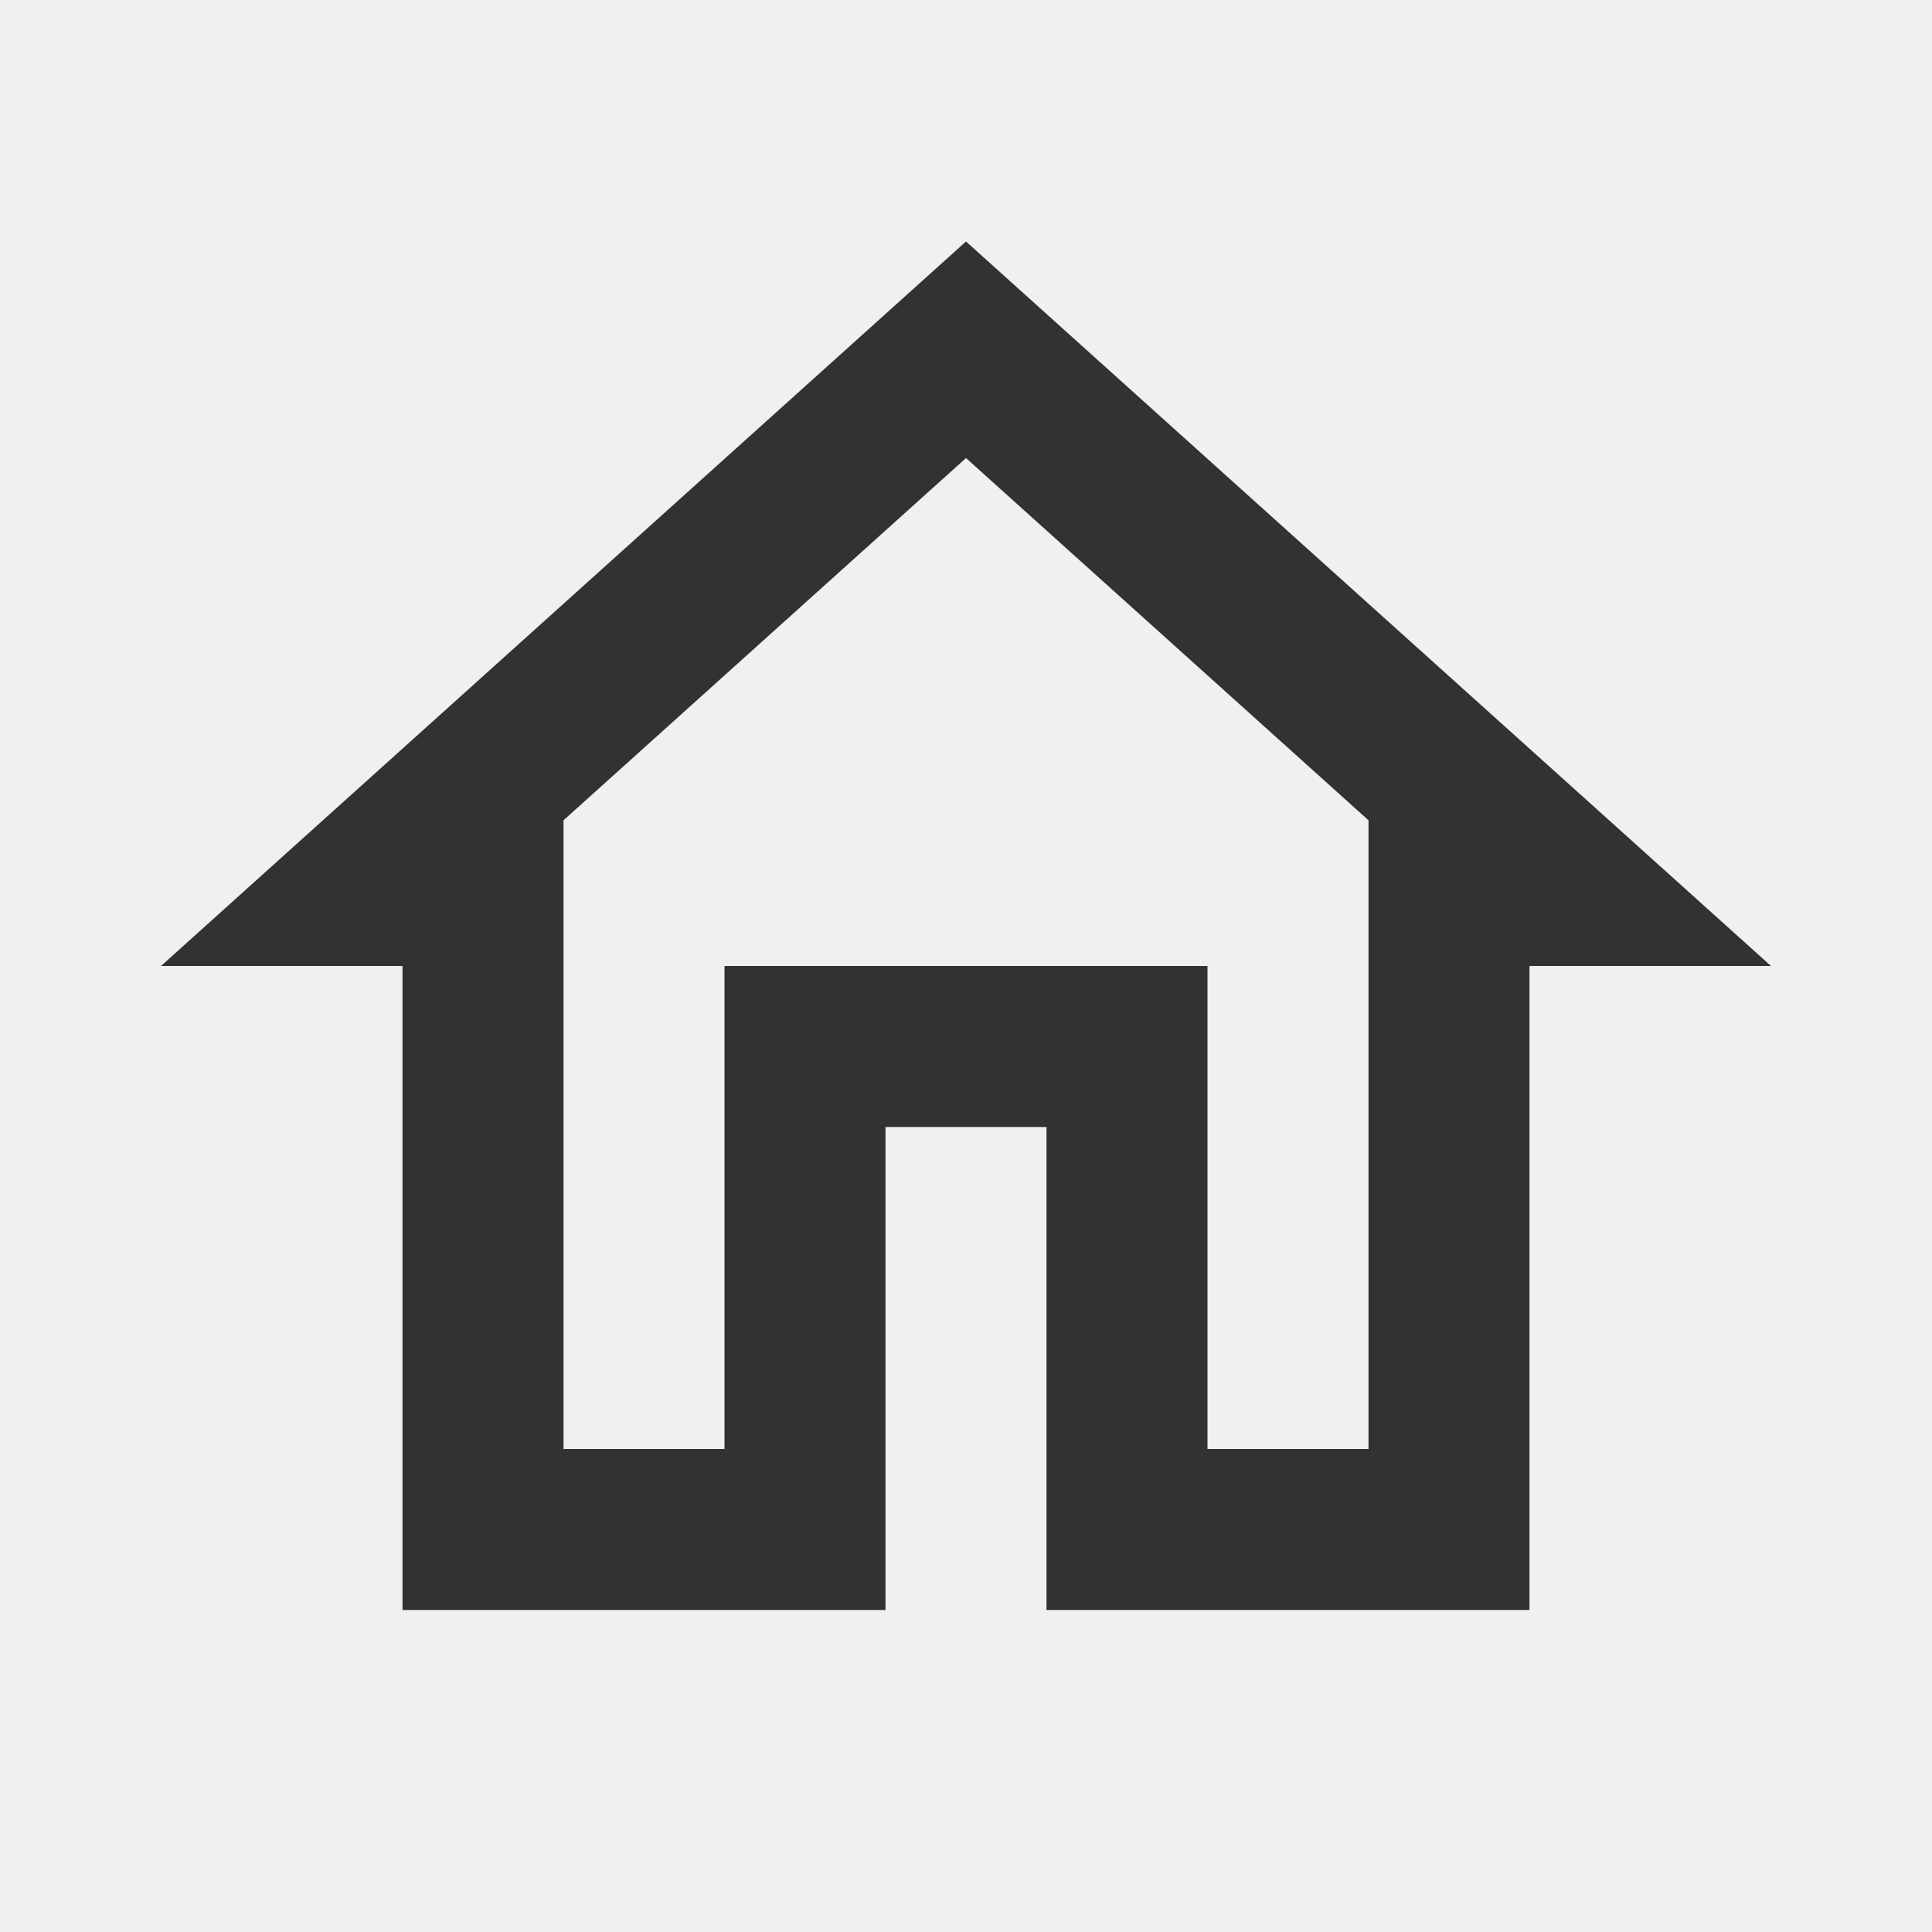
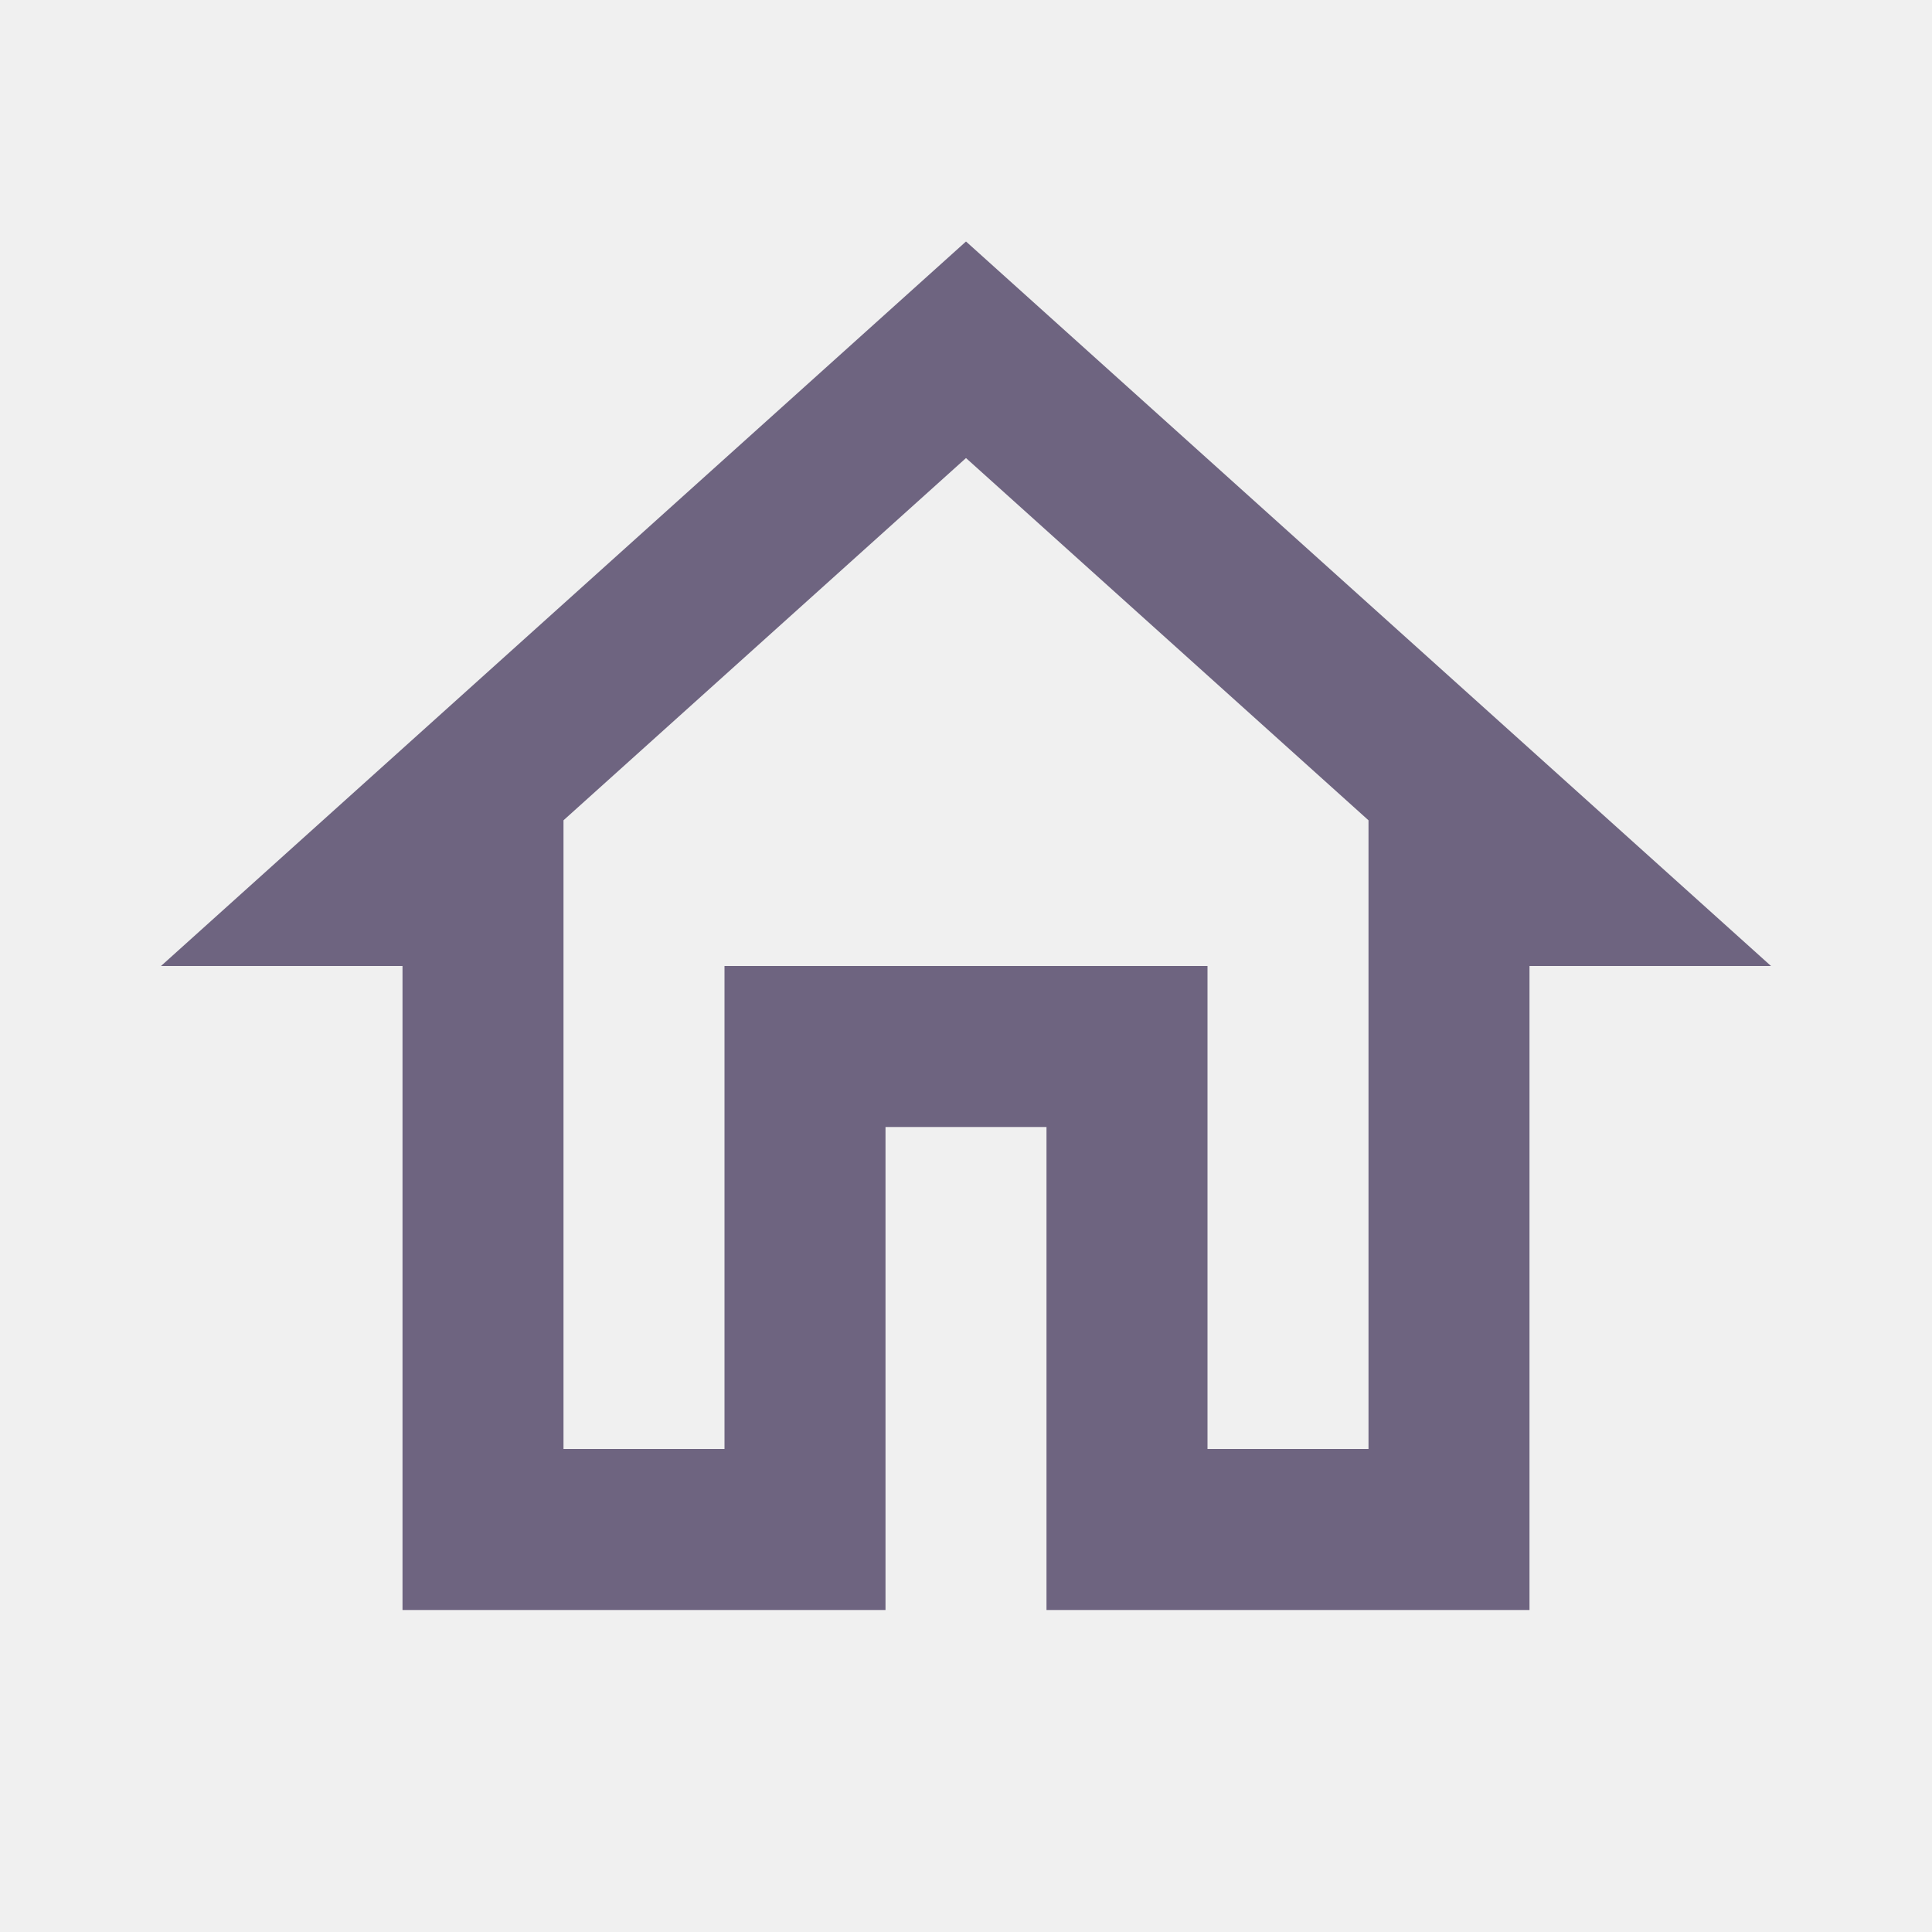
<svg xmlns="http://www.w3.org/2000/svg" width="24" height="24" viewBox="0 0 24 24" fill="none">
-   <g clip-path="url(#clip0_6_16266)">
-     <path d="M12 5.69L17 10.19V18H15V12H9V18H7V10.19L12 5.69V5.69ZM12 3L2 12H5V20H11V14H13V20H19V12H22L12 3Z" fill="#323232" />
+   <g clip-path="url(#clip0_60_161)">
+     <mask id="mask0_60_161" style="mask-type:luminance" maskUnits="userSpaceOnUse" x="0" y="0" width="24" height="24">
+       <path d="M24 0H0V24H24V0Z" fill="white" />
+     </mask>
+     <g mask="url(#mask0_60_161)">
+       <path d="M12 5.69L17 10.19V18H15V12H9V18H7V10.19L12 5.69ZM12 3L2 12H5V20H11V14H13V20H19V12H22L12 3Z" fill="#6E6480" />
+     </g>
  </g>
  <defs>
-     <clipPath id="clip0_6_16266">
+     <clipPath id="clip0_60_161">
      <rect width="24" height="24" fill="white" />
    </clipPath>
  </defs>
</svg>
